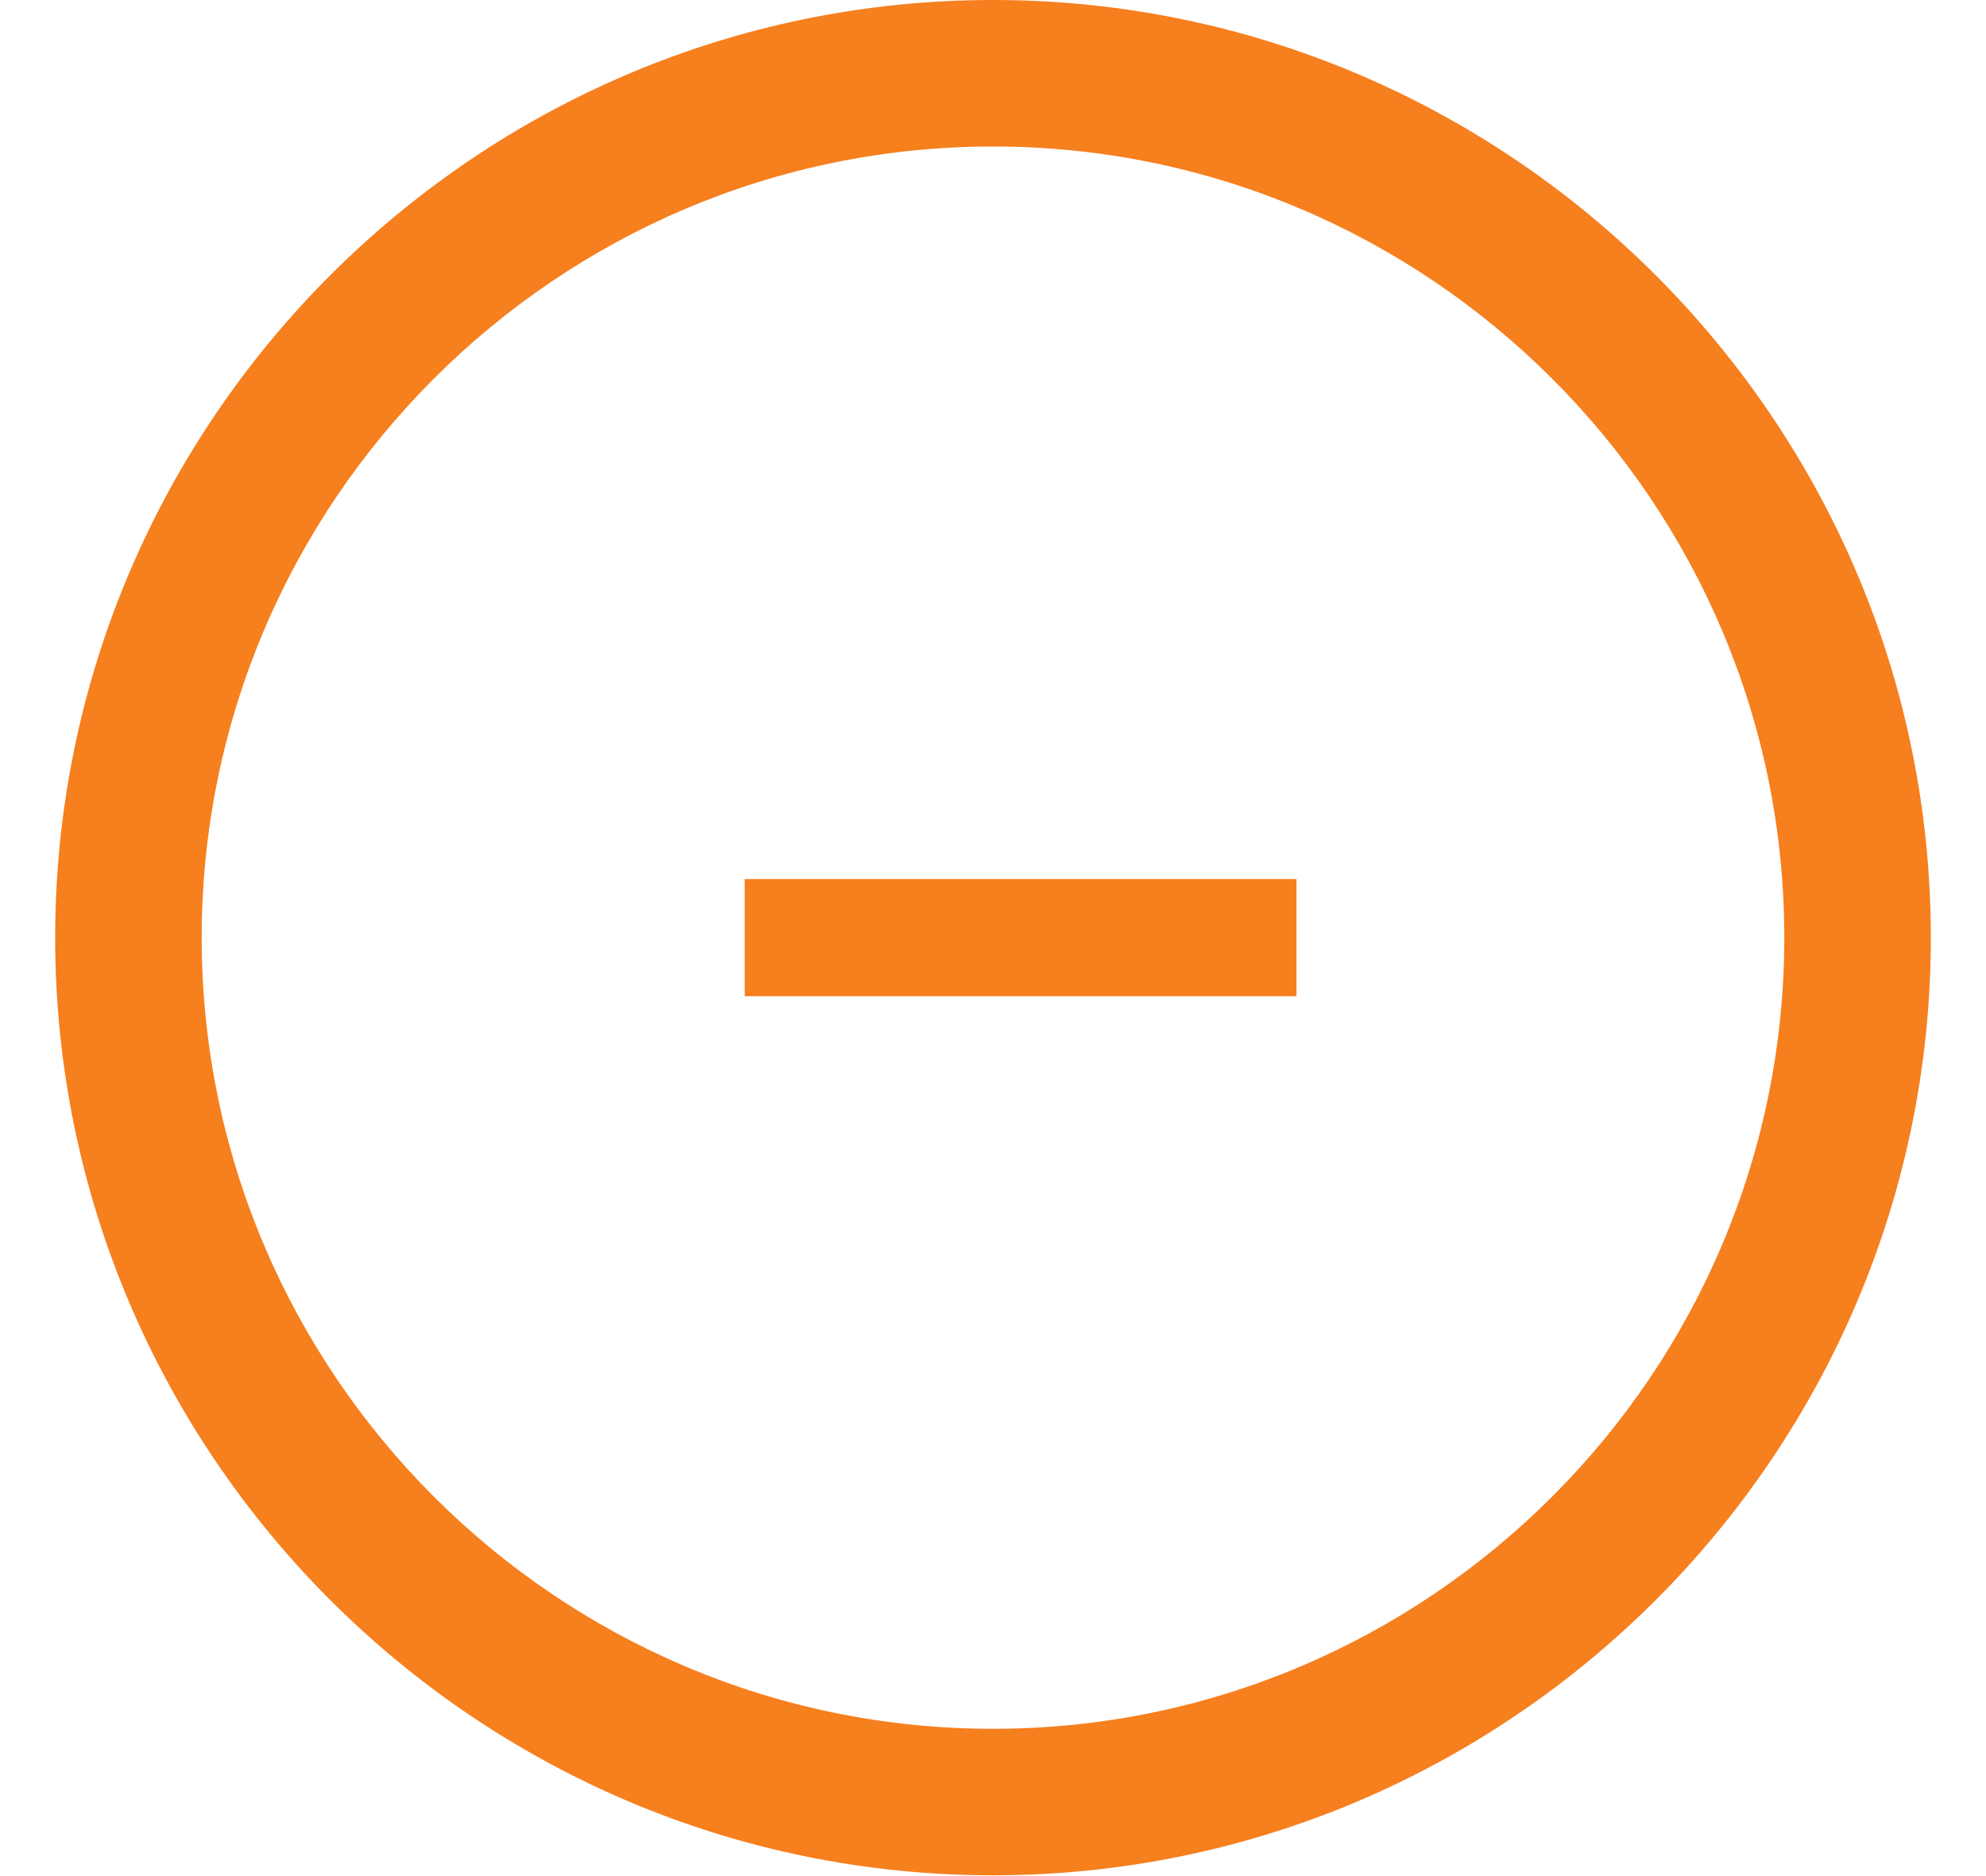
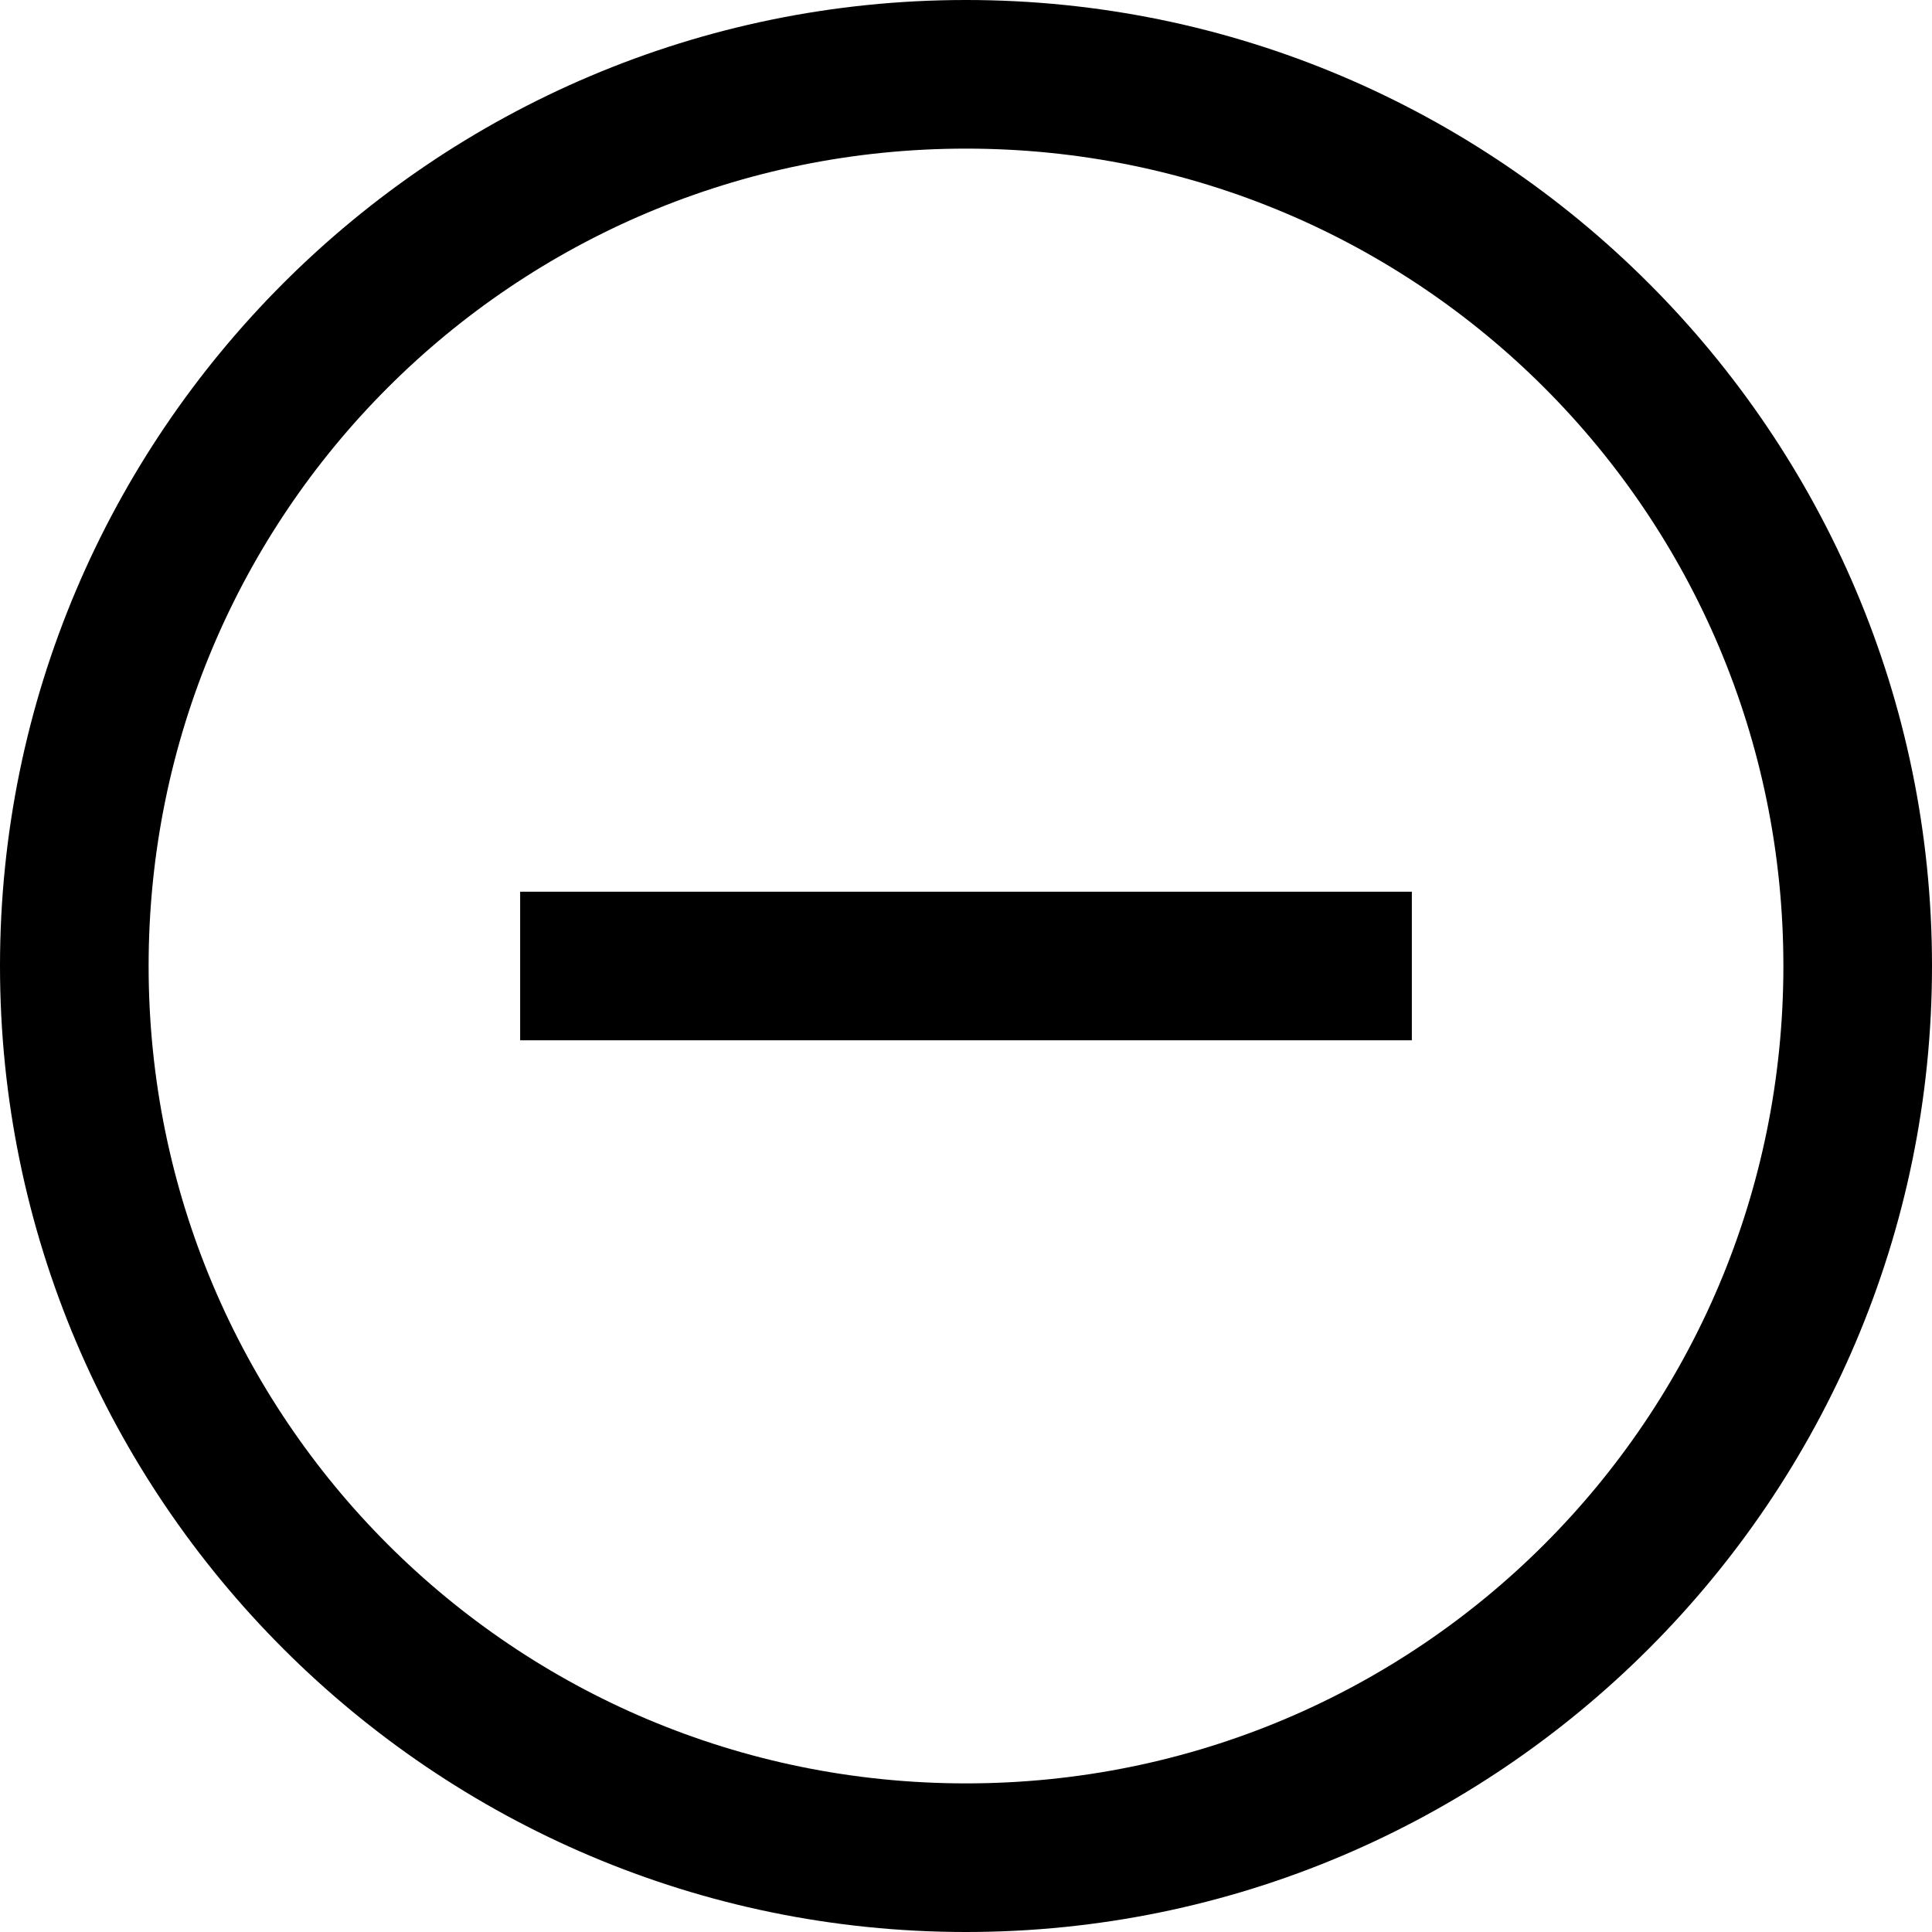
- <svg xmlns="http://www.w3.org/2000/svg" width="18px" height="17px" viewBox="0 0 18 17" version="1.1">
+ <svg xmlns="http://www.w3.org/2000/svg" width="26px" height="26px" viewBox="0 0 26 26" version="1.1">
  <defs />
-   <g id="Лента-событий" stroke="none" stroke-width="1" fill="none" fill-rule="evenodd">
-     <g id="лента-событий" transform="translate(-825, -858)" fill="#F67F1E">
-       <path d="M831.75,865.969 L836.75,865.969 L836.75,867.031 L831.75,867.031 L831.75,865.969 Z M834,858 C829.318,858 825.5,861.818 825.5,866.5 C825.5,871.182 829.318,875 834,875 C838.682,875 842.5,871.182 842.5,866.5 C842.5,861.818 838.682,858 834,858 L834,858 Z M834,873.672 C830.049,873.672 826.828,870.451 826.828,866.5 C826.828,862.549 830.049,859.328 834,859.328 C837.951,859.328 841.172,862.549 841.172,866.5 C841.172,870.451 837.951,873.672 834,873.672 L834,873.672 Z" id="Shape-Copy-7" />
-     </g>
+   <g id="Page-1" stroke="none" stroke-width="1" fill="none" fill-rule="evenodd">
+     <path d="M13,0 C5.832,0 0,5.832 0,13 C0,20.168 5.832,26 13,26 C20.168,26 26,20.168 26,13 C26,5.832 20.168,0 13,0 L13,0 Z M13,2 C19.087,2 24,6.913 24,13 C24,19.087 19.087,24 13,24 C6.913,24 2,19.087 2,13 C2,6.913 6.913,2 13,2 L13,2 Z M7,12 L7,14 L19,14 L19,12 L7,12 L7,12 Z" id="round-minus" fill="#000000" />
  </g>
</svg>
